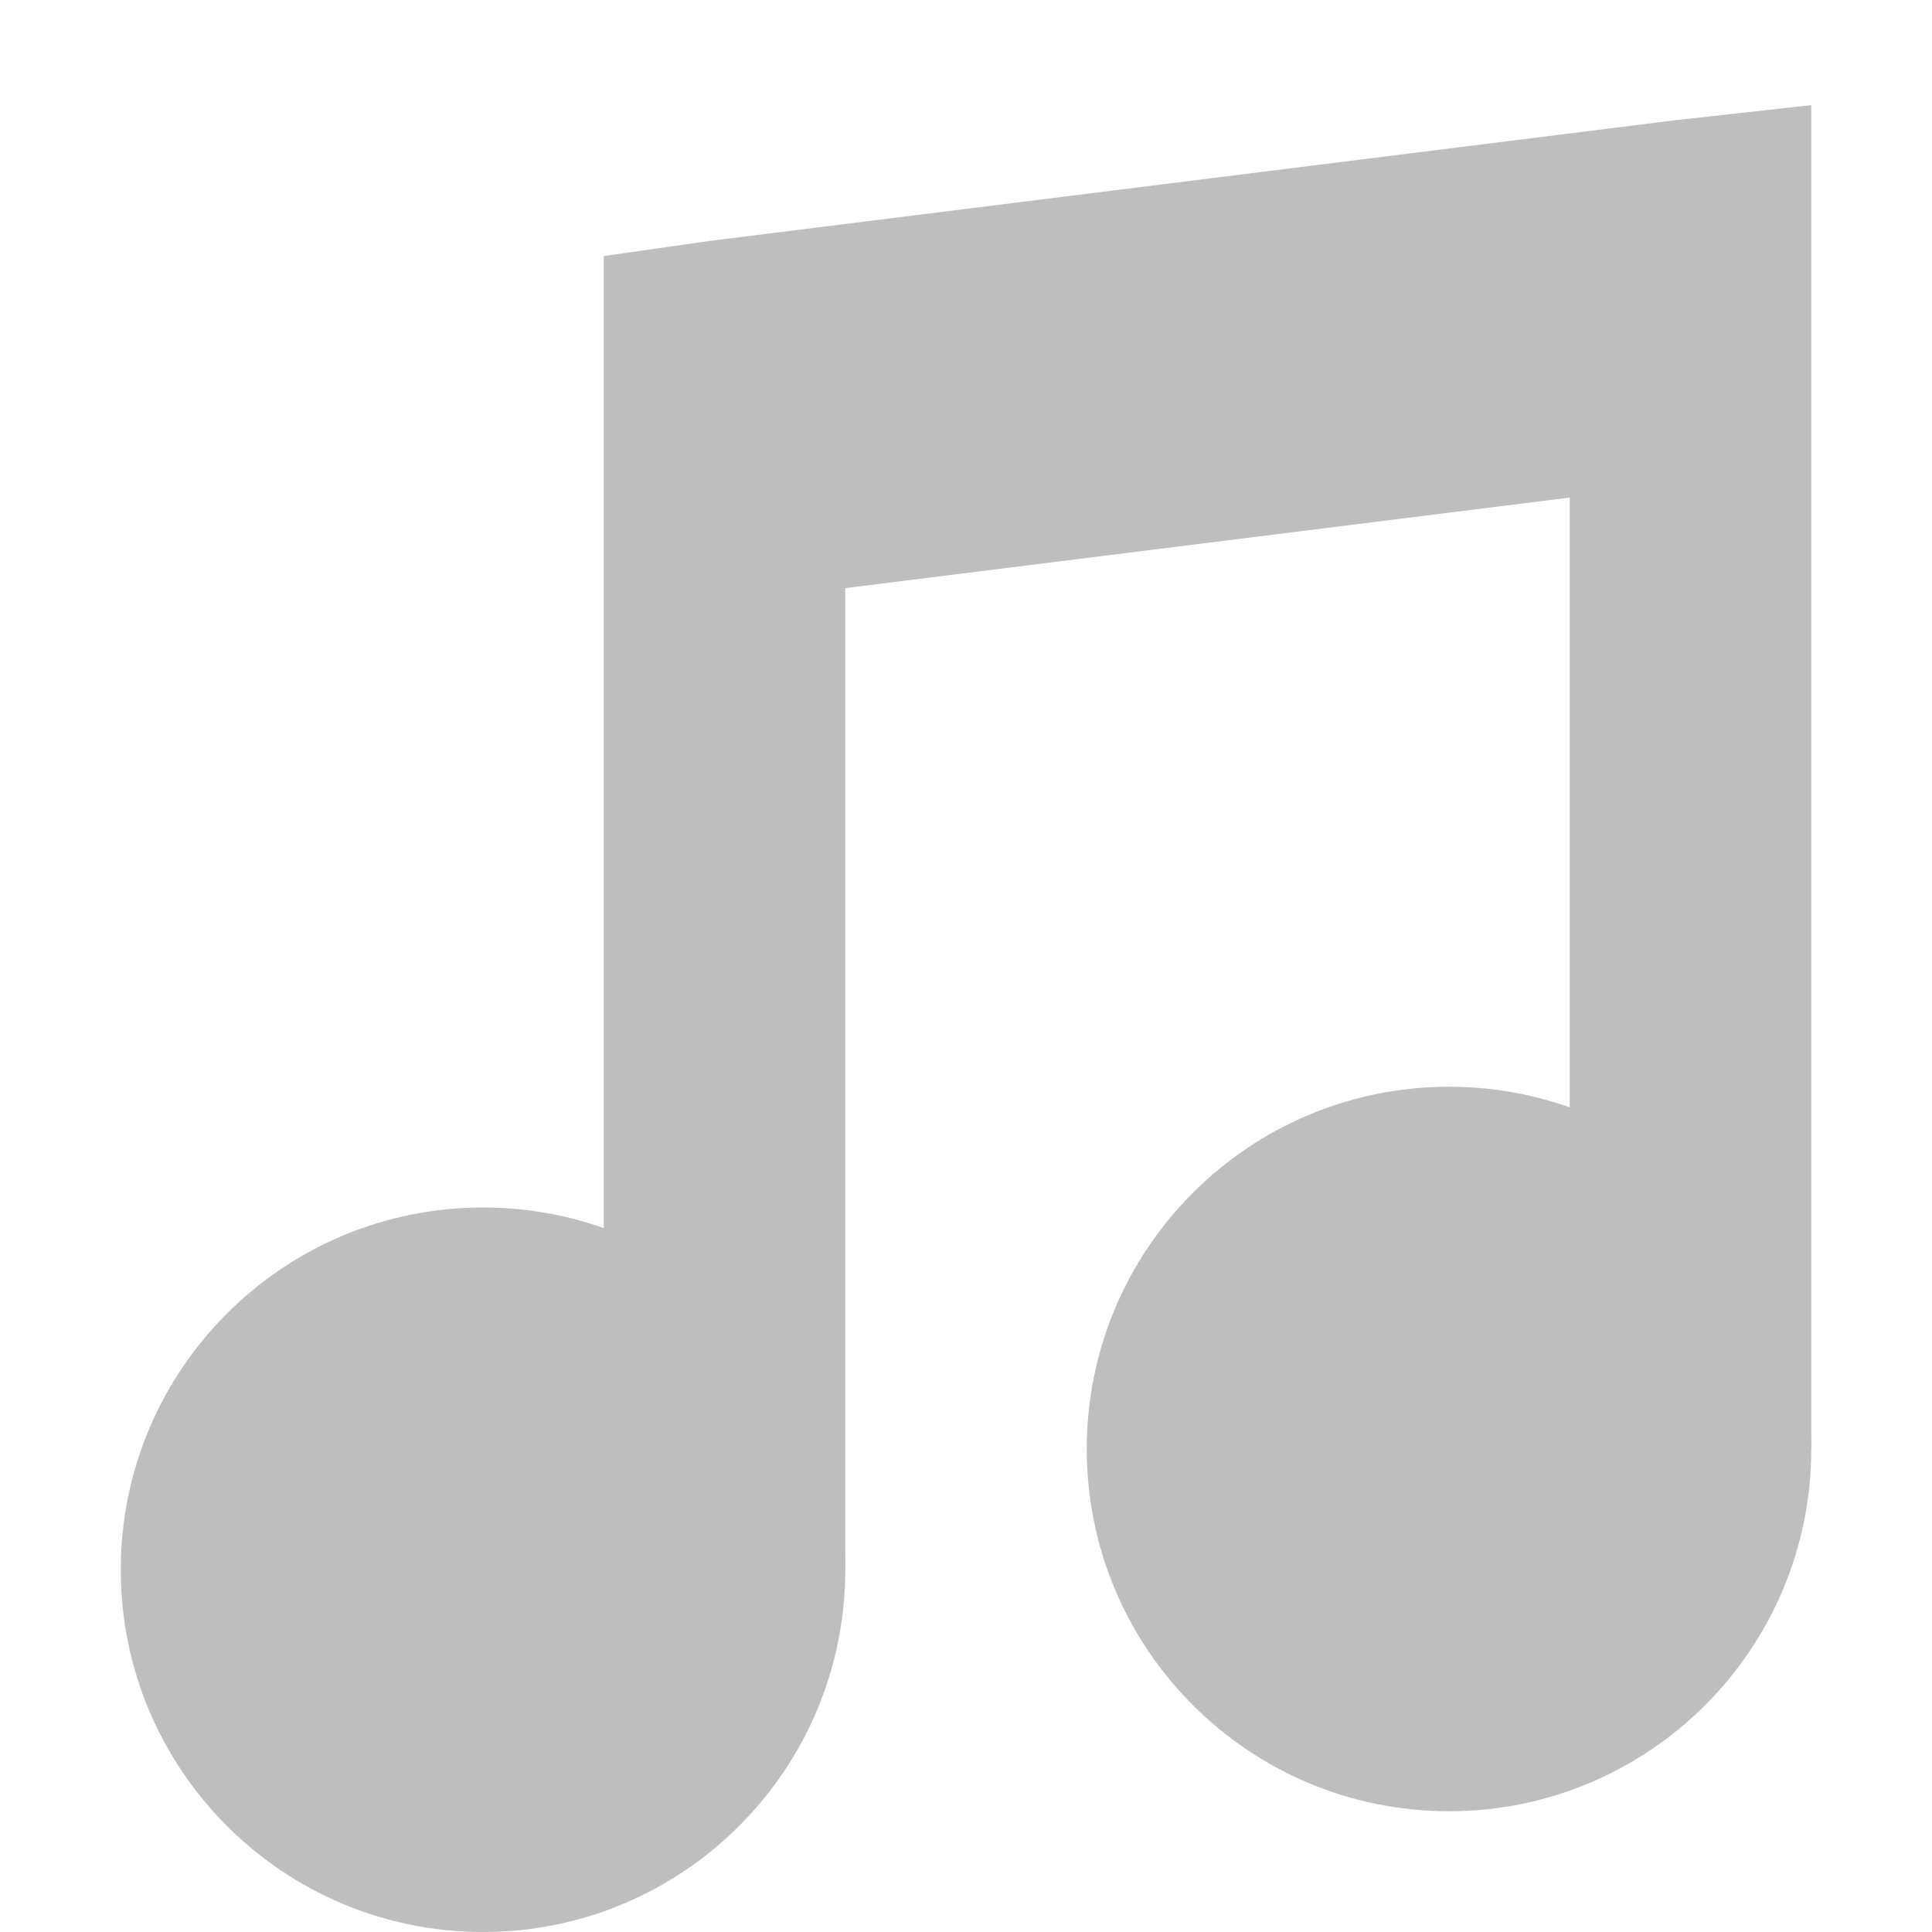
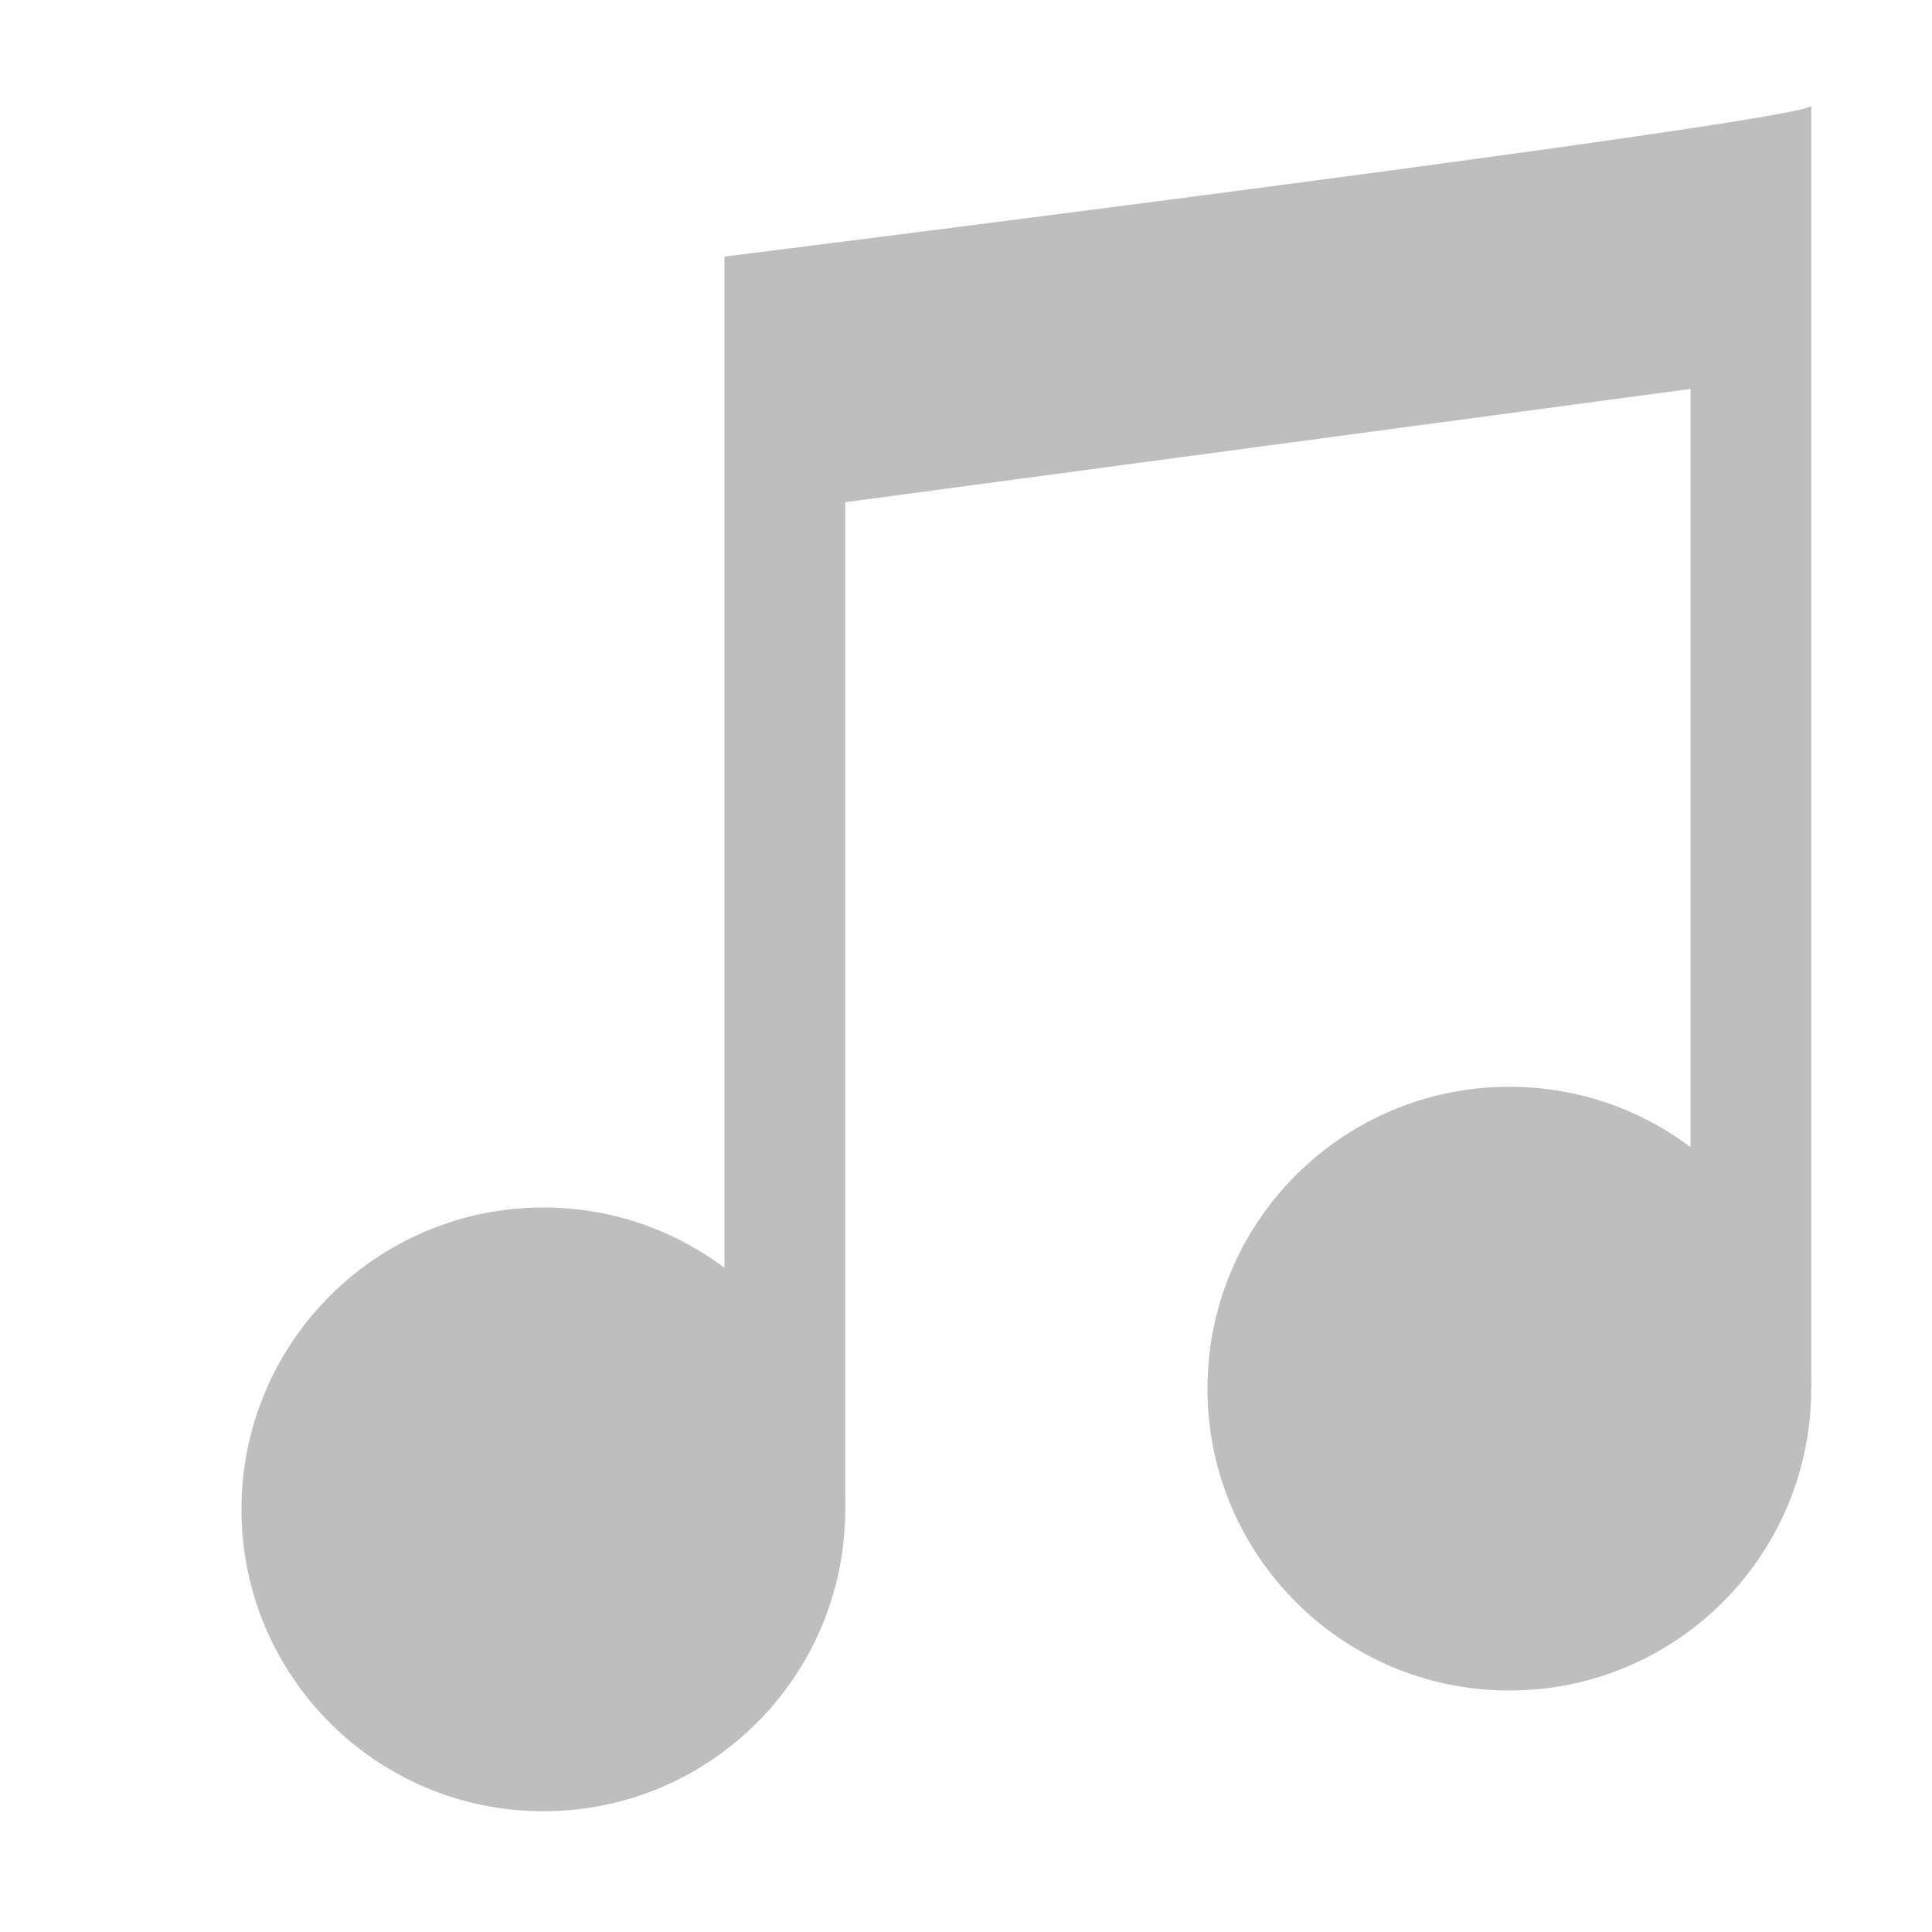
<svg xmlns="http://www.w3.org/2000/svg" xmlns:ns1="http://www.openswatchbook.org/uri/2009/osb" height="16" id="svg7384" style="enable-background:new" version="1.1" width="16">
  <defs id="defs7386">
    <linearGradient id="linearGradient5606" ns1:paint="solid">
      <stop id="stop5608" offset="0" style="stop-color:#000000;stop-opacity:1;" />
    </linearGradient>
    <filter color-interpolation-filters="sRGB" id="filter7554">
      <feBlend id="feBlend7556" in2="BackgroundImage" mode="darken" />
    </filter>
  </defs>
-   <g id="layer9" style="display:inline" transform="translate(-664.0002,276.9956)" />
-   <g id="layer10" style="display:inline;filter:url(#filter7554)" transform="translate(-664.0002,276.9956)" />
-   <g id="layer1" style="display:inline" transform="translate(-423,-340.0044)" />
-   <g id="layer14" style="display:inline" transform="translate(-664.0002,276.9956)">
-     <g id="g8448-7" transform="translate(-137,-97.99564)">
-       <path d="m 568,298 c 0,1.657 -1.567,3 -3.5,3 -1.933,0 -3.5,-1.343 -3.5,-3 0,-1.657 1.567,-3 3.5,-3 1.933,0 3.5,1.343 3.5,3 z" id="path8432-4" style="color:#bebebe;fill:#bebebe;fill-opacity:1;fill-rule:nonzero;stroke:none;stroke-width:4;marker:none;visibility:visible;display:inline;overflow:visible;enable-background:accumulate" transform="matrix(0.8571429,0,0,1,321.1431,-464)" />
-       <path d="m 575,272.875 -1.125,0.125 -8,1 -0.875,0.125 0,0.875 0,10 2,0 0,-8.125 6,-0.75 0,7.875 2,0 0,-10 0,-1.125 z" id="path8434-0" style="font-size:medium;font-style:normal;font-variant:normal;font-weight:normal;font-stretch:normal;text-indent:0;text-align:start;text-decoration:none;line-height:normal;letter-spacing:normal;word-spacing:normal;text-transform:none;direction:ltr;block-progression:tb;writing-mode:lr-tb;text-anchor:start;baseline-shift:baseline;color:#000000;fill:#bebebe;fill-opacity:1;stroke:none;stroke-width:2;marker:none;visibility:visible;display:inline;overflow:visible;enable-background:accumulate;font-family:Sans;-inkscape-font-specification:Sans" transform="translate(241.0002,-451.0044)" />
-       <path d="m 568,298 c 0,1.657 -1.567,3 -3.5,3 -1.933,0 -3.5,-1.343 -3.5,-3 0,-1.657 1.567,-3 3.5,-3 1.933,0 3.5,1.343 3.5,3 z" id="path8436-5" style="color:#bebebe;fill:#bebebe;fill-opacity:1;fill-rule:nonzero;stroke:none;stroke-width:4;marker:none;visibility:visible;display:inline;overflow:visible;enable-background:accumulate" transform="matrix(0.8571429,0,0,1,329.1431,-465)" />
+   <g id="layer9" style="display:inline" transform="translate(-724.0002,384)" />
+   <g id="layer10" style="display:inline;filter:url(#filter7554)" transform="translate(-724.0002,384)" />
+   <g id="layer1" style="display:inline" transform="translate(-483,-233)">
+     <g id="g8448-9" transform="translate(-318.0002,412)">
+       <path d="m 805.5,-169 c -1.381,0 -2.5,1.119 -2.5,2.5 0,1.381 1.119,2.5 2.5,2.5 1.381,0 2.5,-1.119 2.5,-2.5 0,-1.381 -1.119,-2.5 -2.5,-2.5 z" id="path8432-5" style="color:#bebebe;fill:#bebebe;fill-opacity:1;fill-rule:nonzero;stroke:none;stroke-width:4;marker:none;visibility:visible;display:inline;overflow:visible;enable-background:accumulate" />
+       <path d="m 496,83.875 c 0,0.125 -9,1.25 -9,1.25 l 0,10.375 1,0 0,-8.341 7,-0.938 0,8.279 1,0 L 496,85 z" id="path8434-7" style="font-size:medium;font-style:normal;font-variant:normal;font-weight:normal;font-stretch:normal;text-indent:0;text-align:start;text-decoration:none;line-height:normal;letter-spacing:normal;word-spacing:normal;text-transform:none;direction:ltr;block-progression:tb;writing-mode:lr-tb;text-anchor:start;baseline-shift:baseline;color:#000000;fill:#bebebe;fill-opacity:1;stroke:none;stroke-width:2;marker:none;visibility:visible;display:inline;overflow:visible;enable-background:accumulate;font-family:Sans;-inkscape-font-specification:Sans" transform="translate(320.0002,-262)" />
+       <path d="m 813.5,-170 c -1.381,0 -2.5,1.119 -2.5,2.5 0,1.381 1.119,2.5 2.5,2.5 1.381,0 2.5,-1.119 2.5,-2.5 0,-1.381 -1.119,-2.5 -2.5,-2.5 z" id="path8436-3" style="color:#bebebe;fill:#bebebe;fill-opacity:1;fill-rule:nonzero;stroke:none;stroke-width:4;marker:none;visibility:visible;display:inline;overflow:visible;enable-background:accumulate" />
    </g>
  </g>
-   <g id="layer15" style="display:inline" transform="translate(-664.0002,276.9956)" />
-   <g id="g71291" style="display:inline" transform="translate(-664.0002,276.9956)" />
-   <g id="layer2" style="display:inline" transform="translate(-423,-190.0044)" />
-   <g id="g6058" style="display:inline" transform="translate(-423,-190.0044)" />
-   <g id="layer12" style="display:inline" transform="translate(-664.0002,276.9956)" />
+   <g id="layer14" style="display:inline" transform="translate(-724.0002,384)" />
+   <g id="layer15" style="display:inline" transform="translate(-724.0002,384)" />
+   <g id="g71291" style="display:inline" transform="translate(-724.0002,384)" />
+   <g id="layer2" style="display:inline" transform="translate(-483,-83)" />
+   <g id="g6058" style="display:inline" transform="translate(-483,-83)" />
+   <g id="layer12" style="display:inline" transform="translate(-724.0002,384)" />
</svg>
